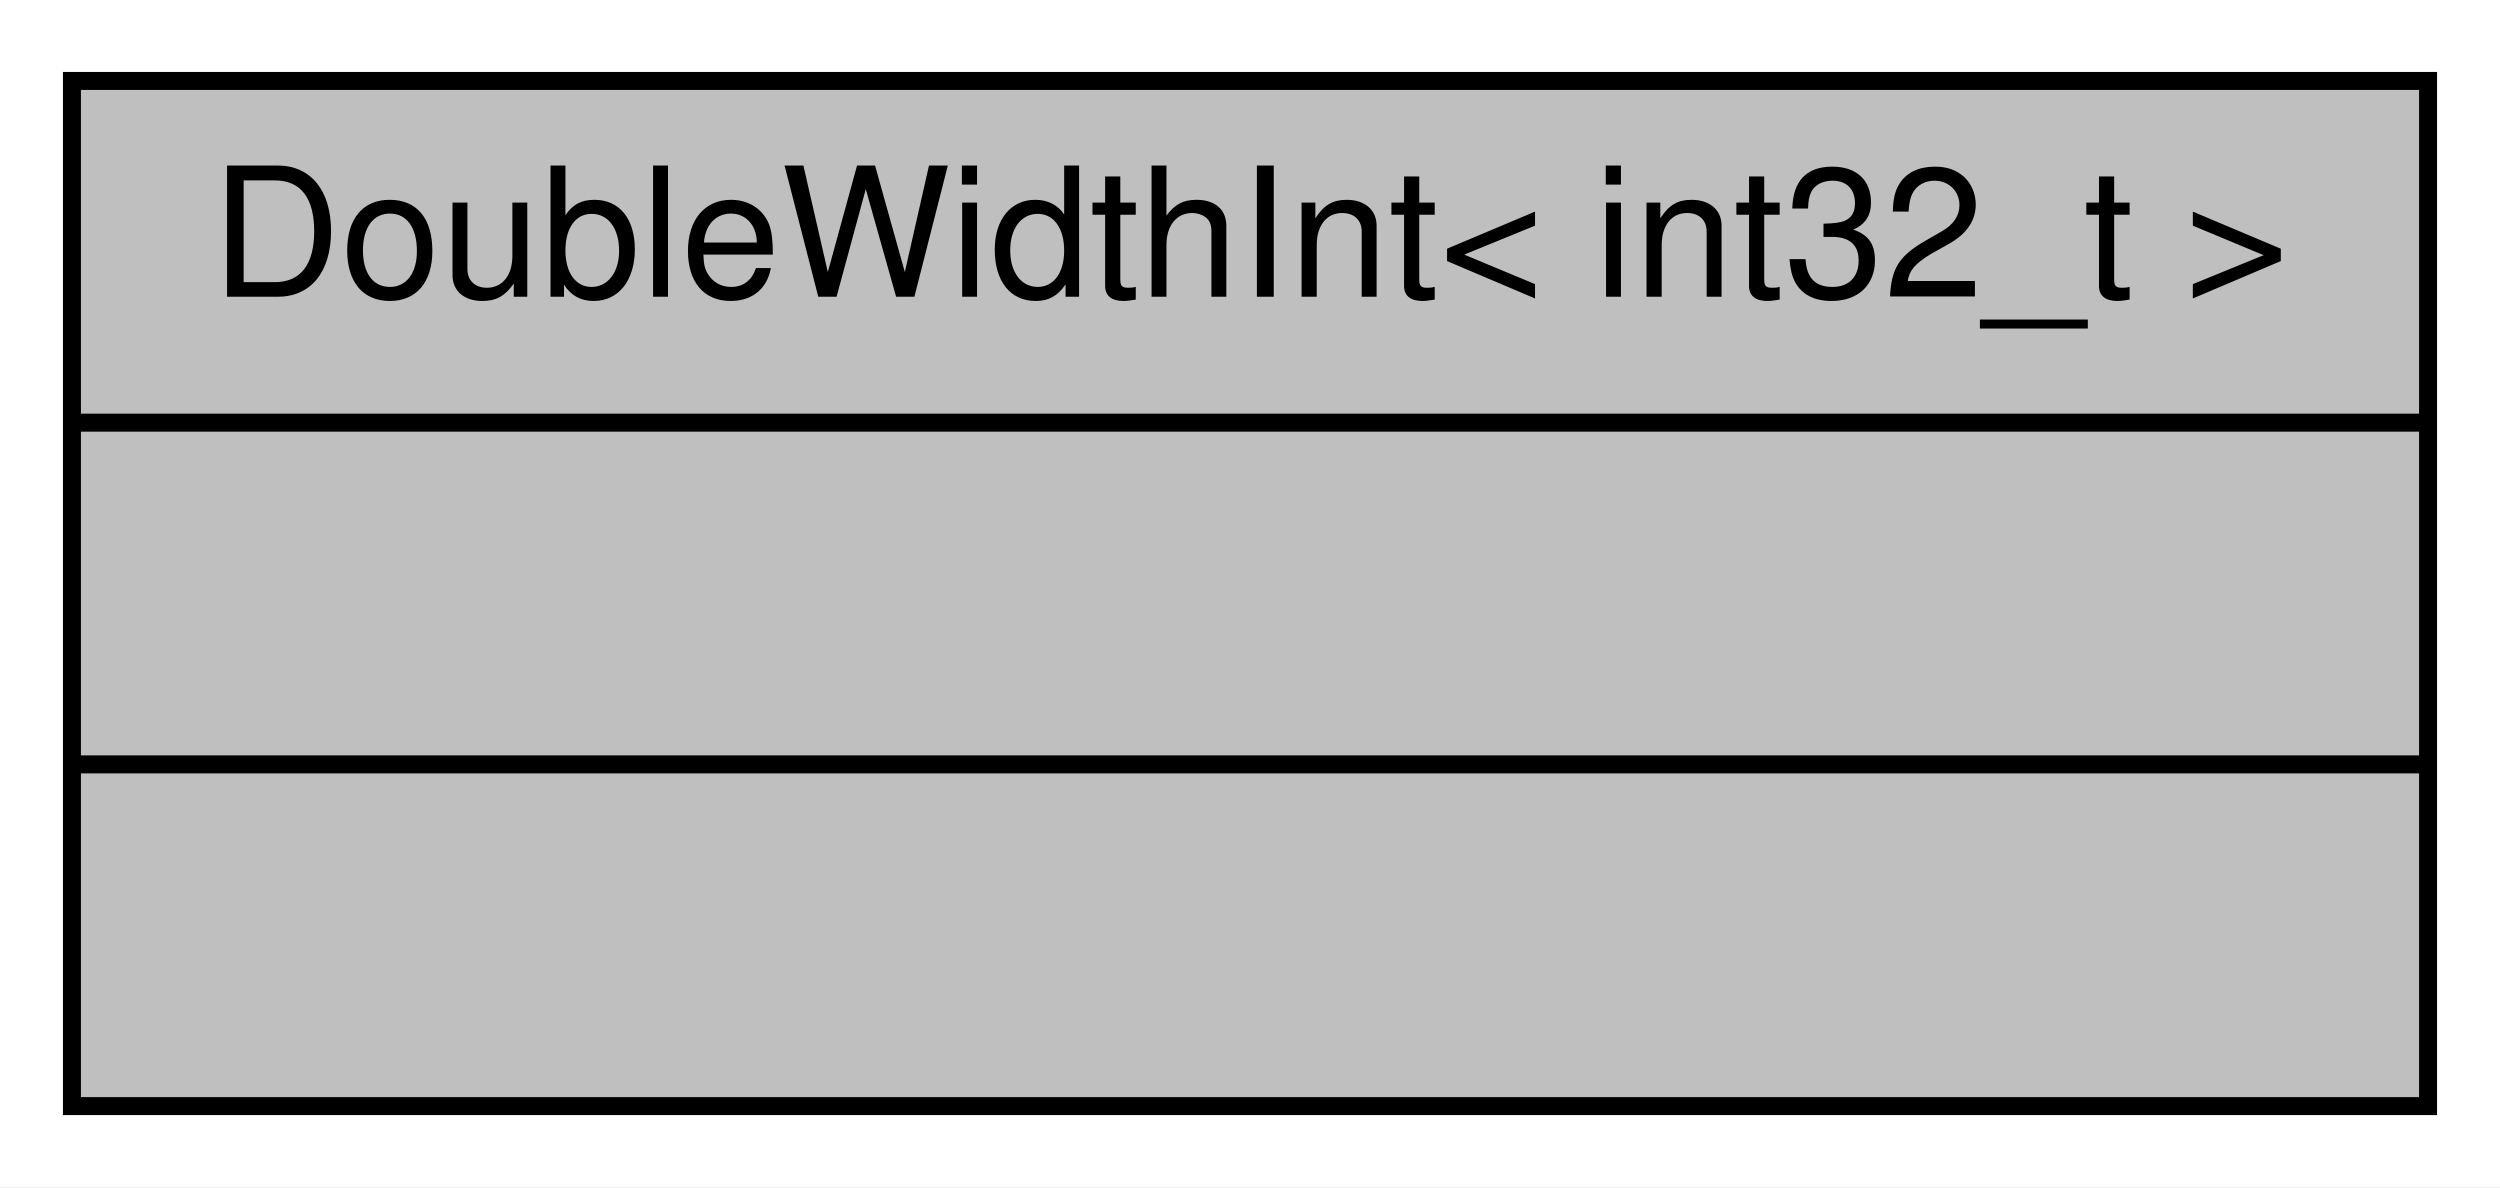
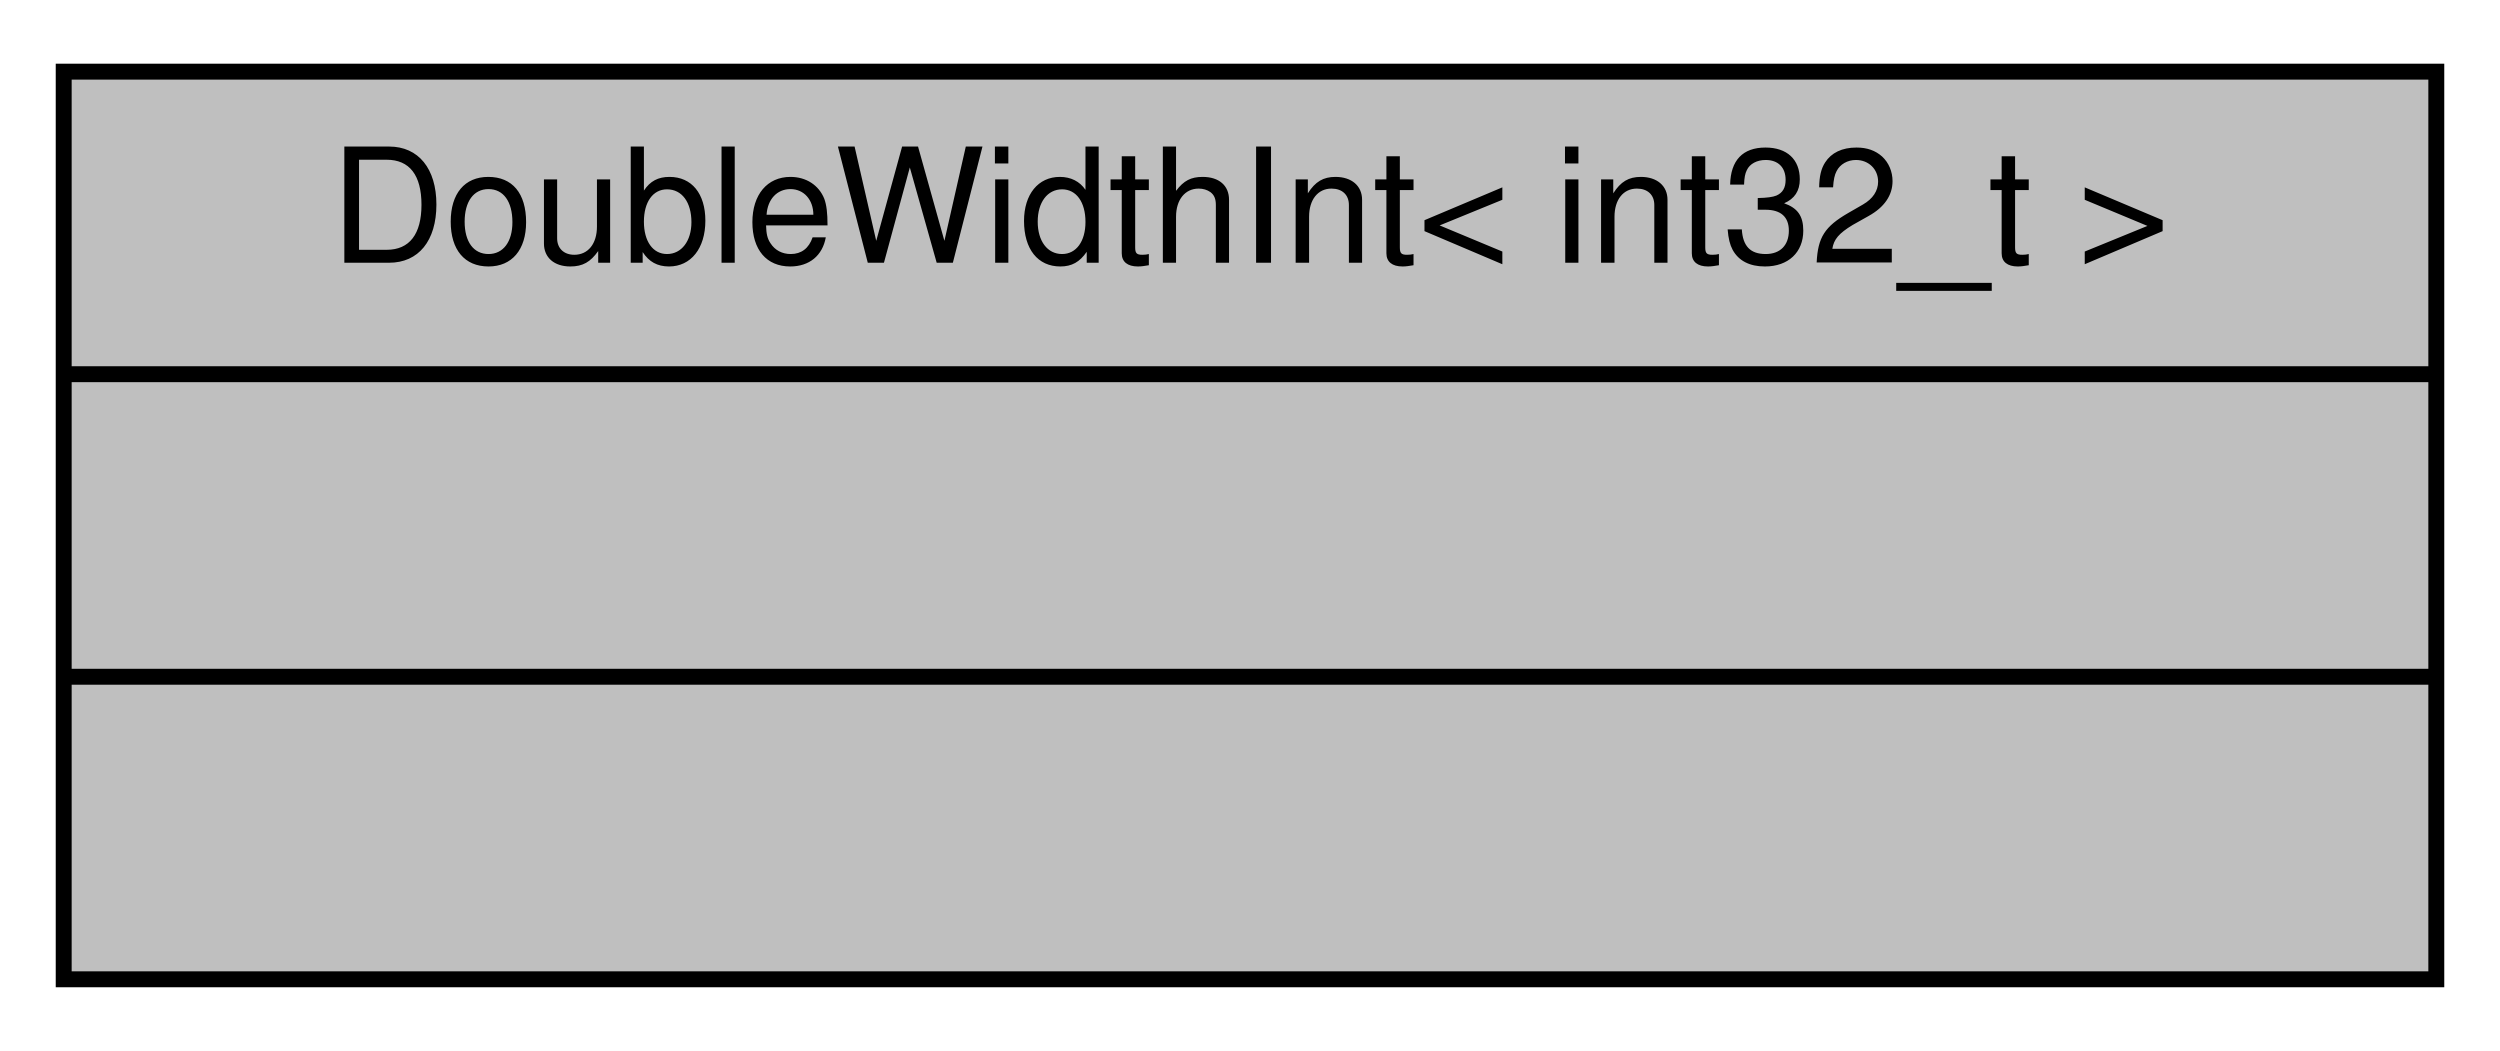
- <svg xmlns="http://www.w3.org/2000/svg" xmlns:xlink="http://www.w3.org/1999/xlink" width="139pt" height="66pt" viewBox="0.00 0.00 139.00 66.00">
+ <svg xmlns="http://www.w3.org/2000/svg" xmlns:xlink="http://www.w3.org/1999/xlink" width="157pt" height="66pt" viewBox="0.00 0.00 157.00 66.00">
  <g id="graph0" class="graph" transform="scale(1 1) rotate(0) translate(4 62)">
-     <polygon fill="#ffffff" stroke="transparent" points="-4,4 -4,-62 135,-62 135,4 -4,4" />
+     <polygon fill="white" stroke="transparent" points="-4,4 -4,-62 153,-62 153,4 -4,4" />
    <g id="node1" class="node">
      <g id="a_node1">
        <a xlink:title=" ">
-           <polygon fill="#bfbfbf" stroke="#000000" points="0,-.5 0,-57.5 131,-57.5 131,-.5 0,-.5" />
-           <text text-anchor="middle" x="65.5" y="-45.5" font-family="Helvetica,sans-Serif" font-size="10.00" fill="#000000">DoubleWidthInt&lt; int32_t &gt;</text>
-           <polyline fill="none" stroke="#000000" points="0,-38.5 131,-38.5 " />
-           <text text-anchor="middle" x="65.5" y="-26.5" font-family="Helvetica,sans-Serif" font-size="10.00" fill="#000000"> </text>
-           <polyline fill="none" stroke="#000000" points="0,-19.5 131,-19.5 " />
-           <text text-anchor="middle" x="65.5" y="-7.5" font-family="Helvetica,sans-Serif" font-size="10.00" fill="#000000"> </text>
+           <polygon fill="#bfbfbf" stroke="black" points="0,-0.5 0,-57.5 149,-57.5 149,-0.5 0,-0.5" />
+           <text text-anchor="middle" x="74.5" y="-45.5" font-family="Helvetica,sans-Serif" font-size="10.00">DoubleWidthInt&lt; int32_t &gt;</text>
+           <polyline fill="none" stroke="black" points="0,-38.5 149,-38.5 " />
+           <text text-anchor="middle" x="74.5" y="-26.5" font-family="Helvetica,sans-Serif" font-size="10.00"> </text>
+           <polyline fill="none" stroke="black" points="0,-19.5 149,-19.5 " />
+           <text text-anchor="middle" x="74.5" y="-7.5" font-family="Helvetica,sans-Serif" font-size="10.00"> </text>
        </a>
      </g>
    </g>
  </g>
</svg>
